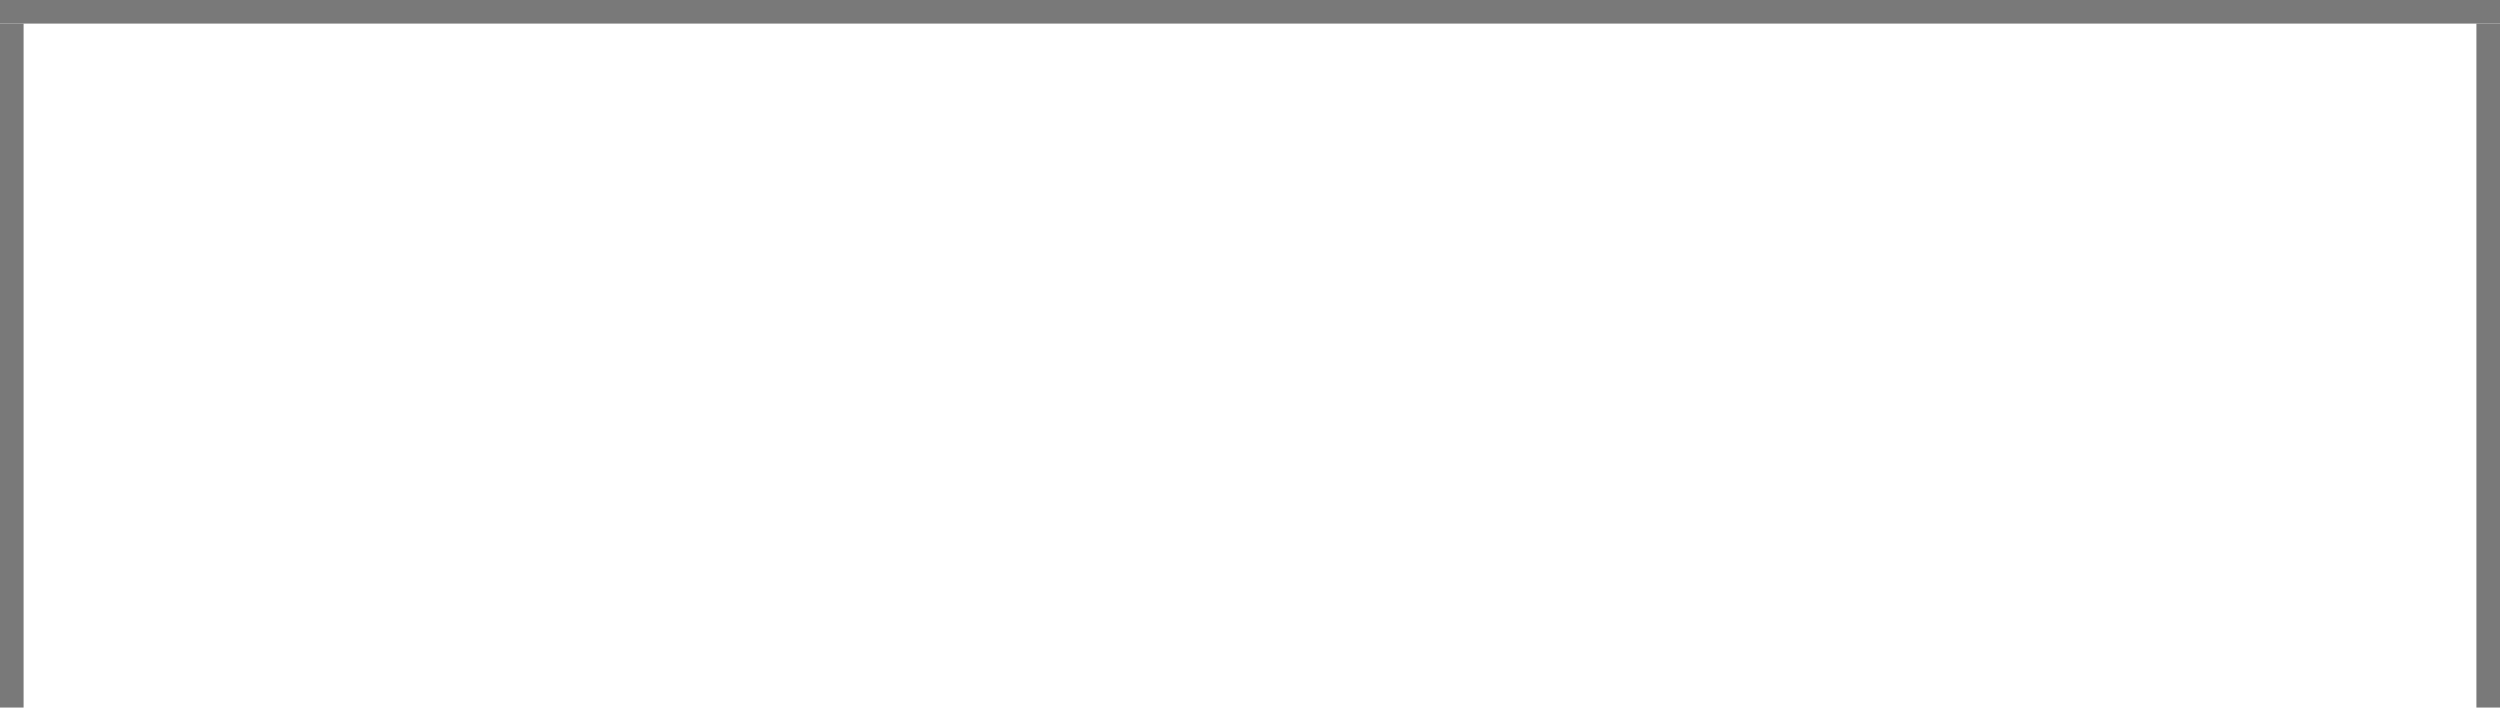
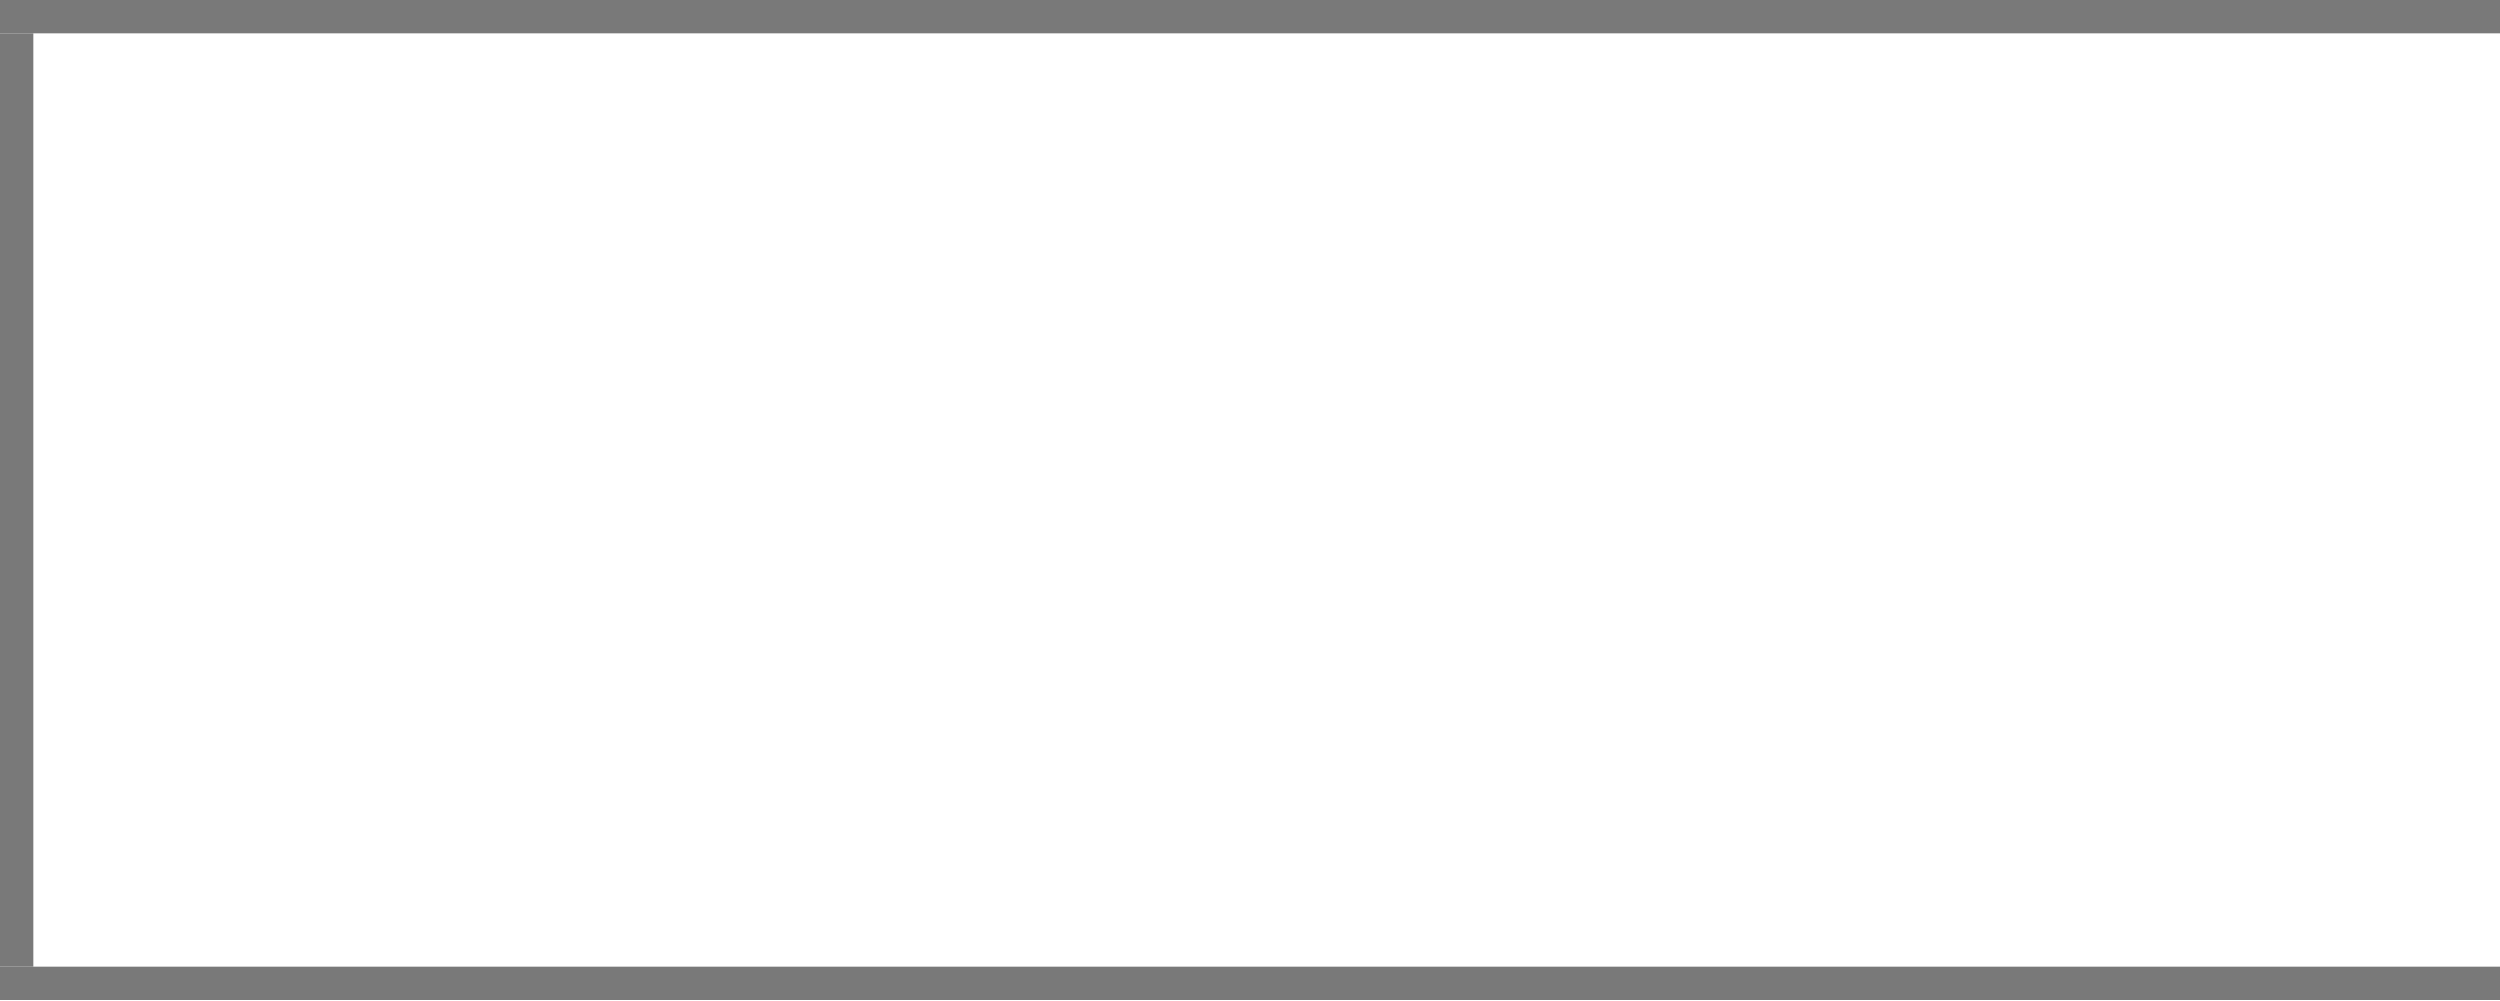
- <svg xmlns="http://www.w3.org/2000/svg" version="1.1" width="106px" height="30px" viewBox="848 30 106 30">
-   <path d="M 1 1  L 105 1  L 105 30  L 1 30  L 1 1  Z " fill-rule="nonzero" fill="rgba(255, 255, 255, 1)" stroke="none" transform="matrix(1 0 0 1 848 30 )" class="fill" />
-   <path d="M 0.5 1  L 0.5 30  " stroke-width="1" stroke-dasharray="0" stroke="rgba(121, 121, 121, 1)" fill="none" transform="matrix(1 0 0 1 848 30 )" class="stroke" />
-   <path d="M 0 0.5  L 106 0.5  " stroke-width="1" stroke-dasharray="0" stroke="rgba(121, 121, 121, 1)" fill="none" transform="matrix(1 0 0 1 848 30 )" class="stroke" />
-   <path d="M 105.5 1  L 105.5 30  " stroke-width="1" stroke-dasharray="0" stroke="rgba(121, 121, 121, 1)" fill="none" transform="matrix(1 0 0 1 848 30 )" class="stroke" />
+ <svg xmlns="http://www.w3.org/2000/svg" version="1.1" width="75px" height="30px" viewBox="561 60 75 30">
+   <path d="M 1 1  L 75 1  L 75 29  L 1 29  L 1 1  Z " fill-rule="nonzero" fill="rgba(255, 255, 255, 1)" stroke="none" transform="matrix(1 0 0 1 561 60 )" class="fill" />
+   <path d="M 0.5 1  L 0.5 29  " stroke-width="1" stroke-dasharray="0" stroke="rgba(121, 121, 121, 1)" fill="none" transform="matrix(1 0 0 1 561 60 )" class="stroke" />
+   <path d="M 0 0.5  L 75 0.5  " stroke-width="1" stroke-dasharray="0" stroke="rgba(121, 121, 121, 1)" fill="none" transform="matrix(1 0 0 1 561 60 )" class="stroke" />
+   <path d="M 0 29.5  L 75 29.5  " stroke-width="1" stroke-dasharray="0" stroke="rgba(121, 121, 121, 1)" fill="none" transform="matrix(1 0 0 1 561 60 )" class="stroke" />
</svg>
